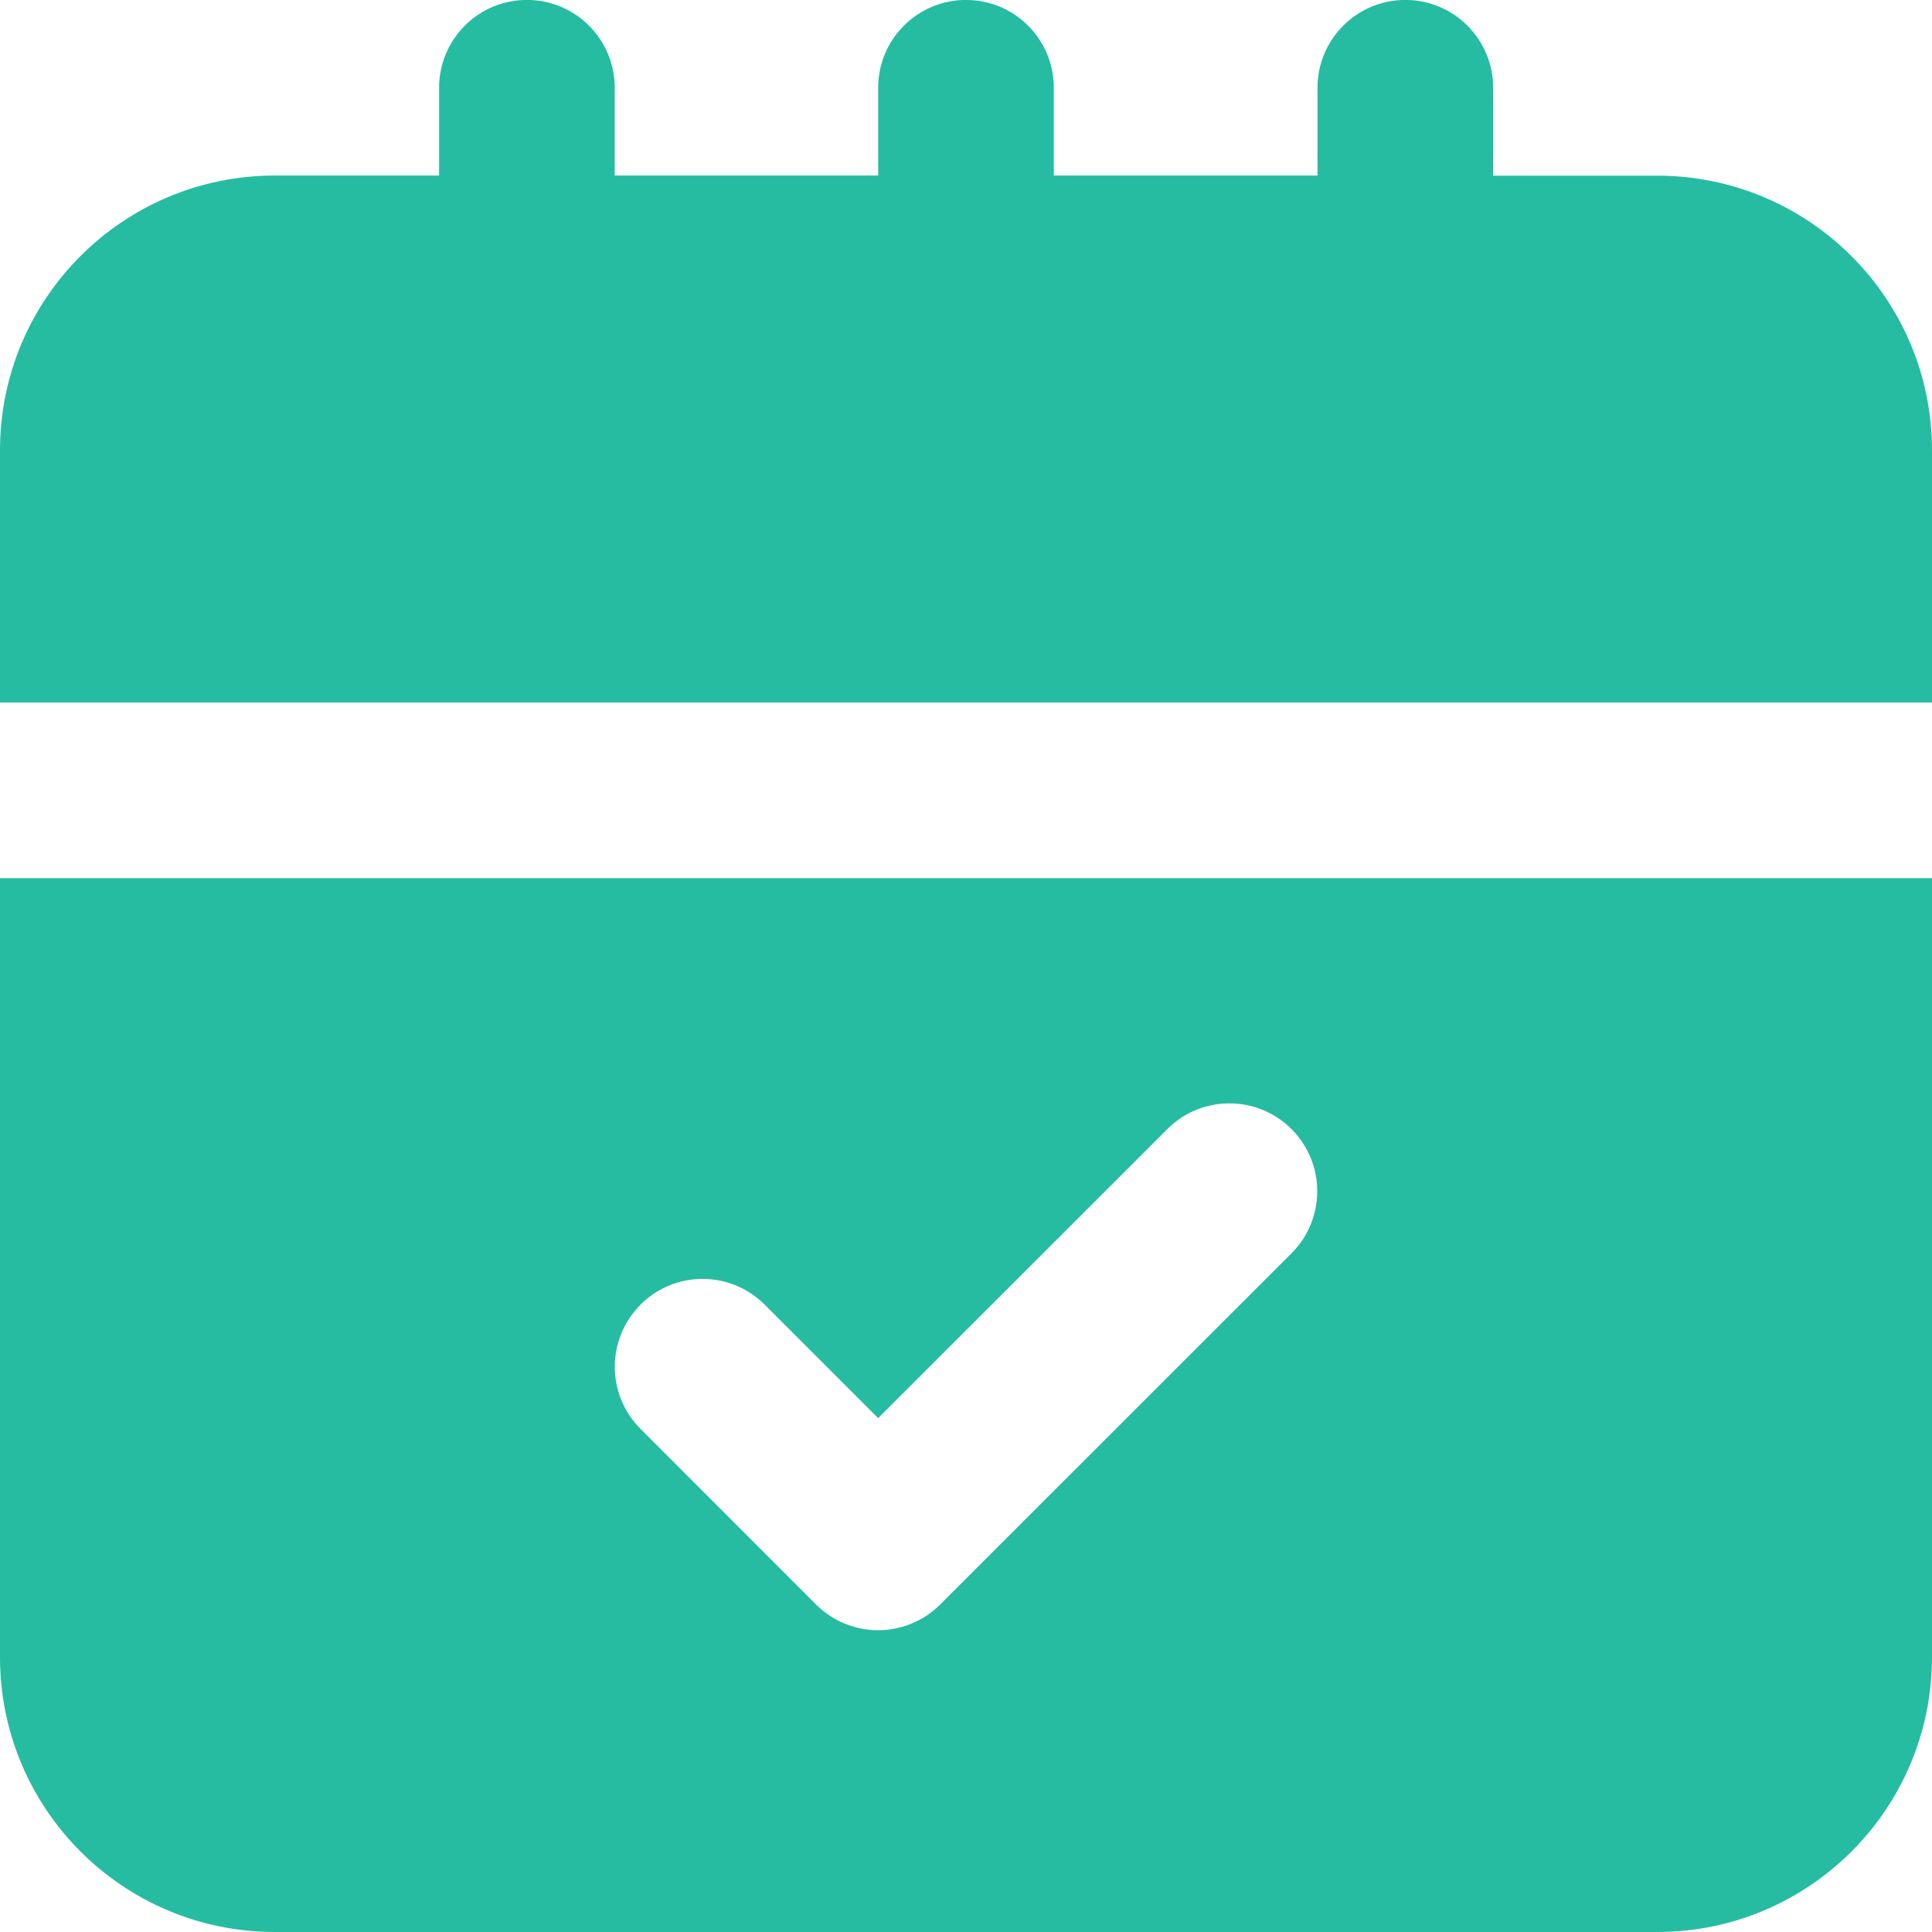
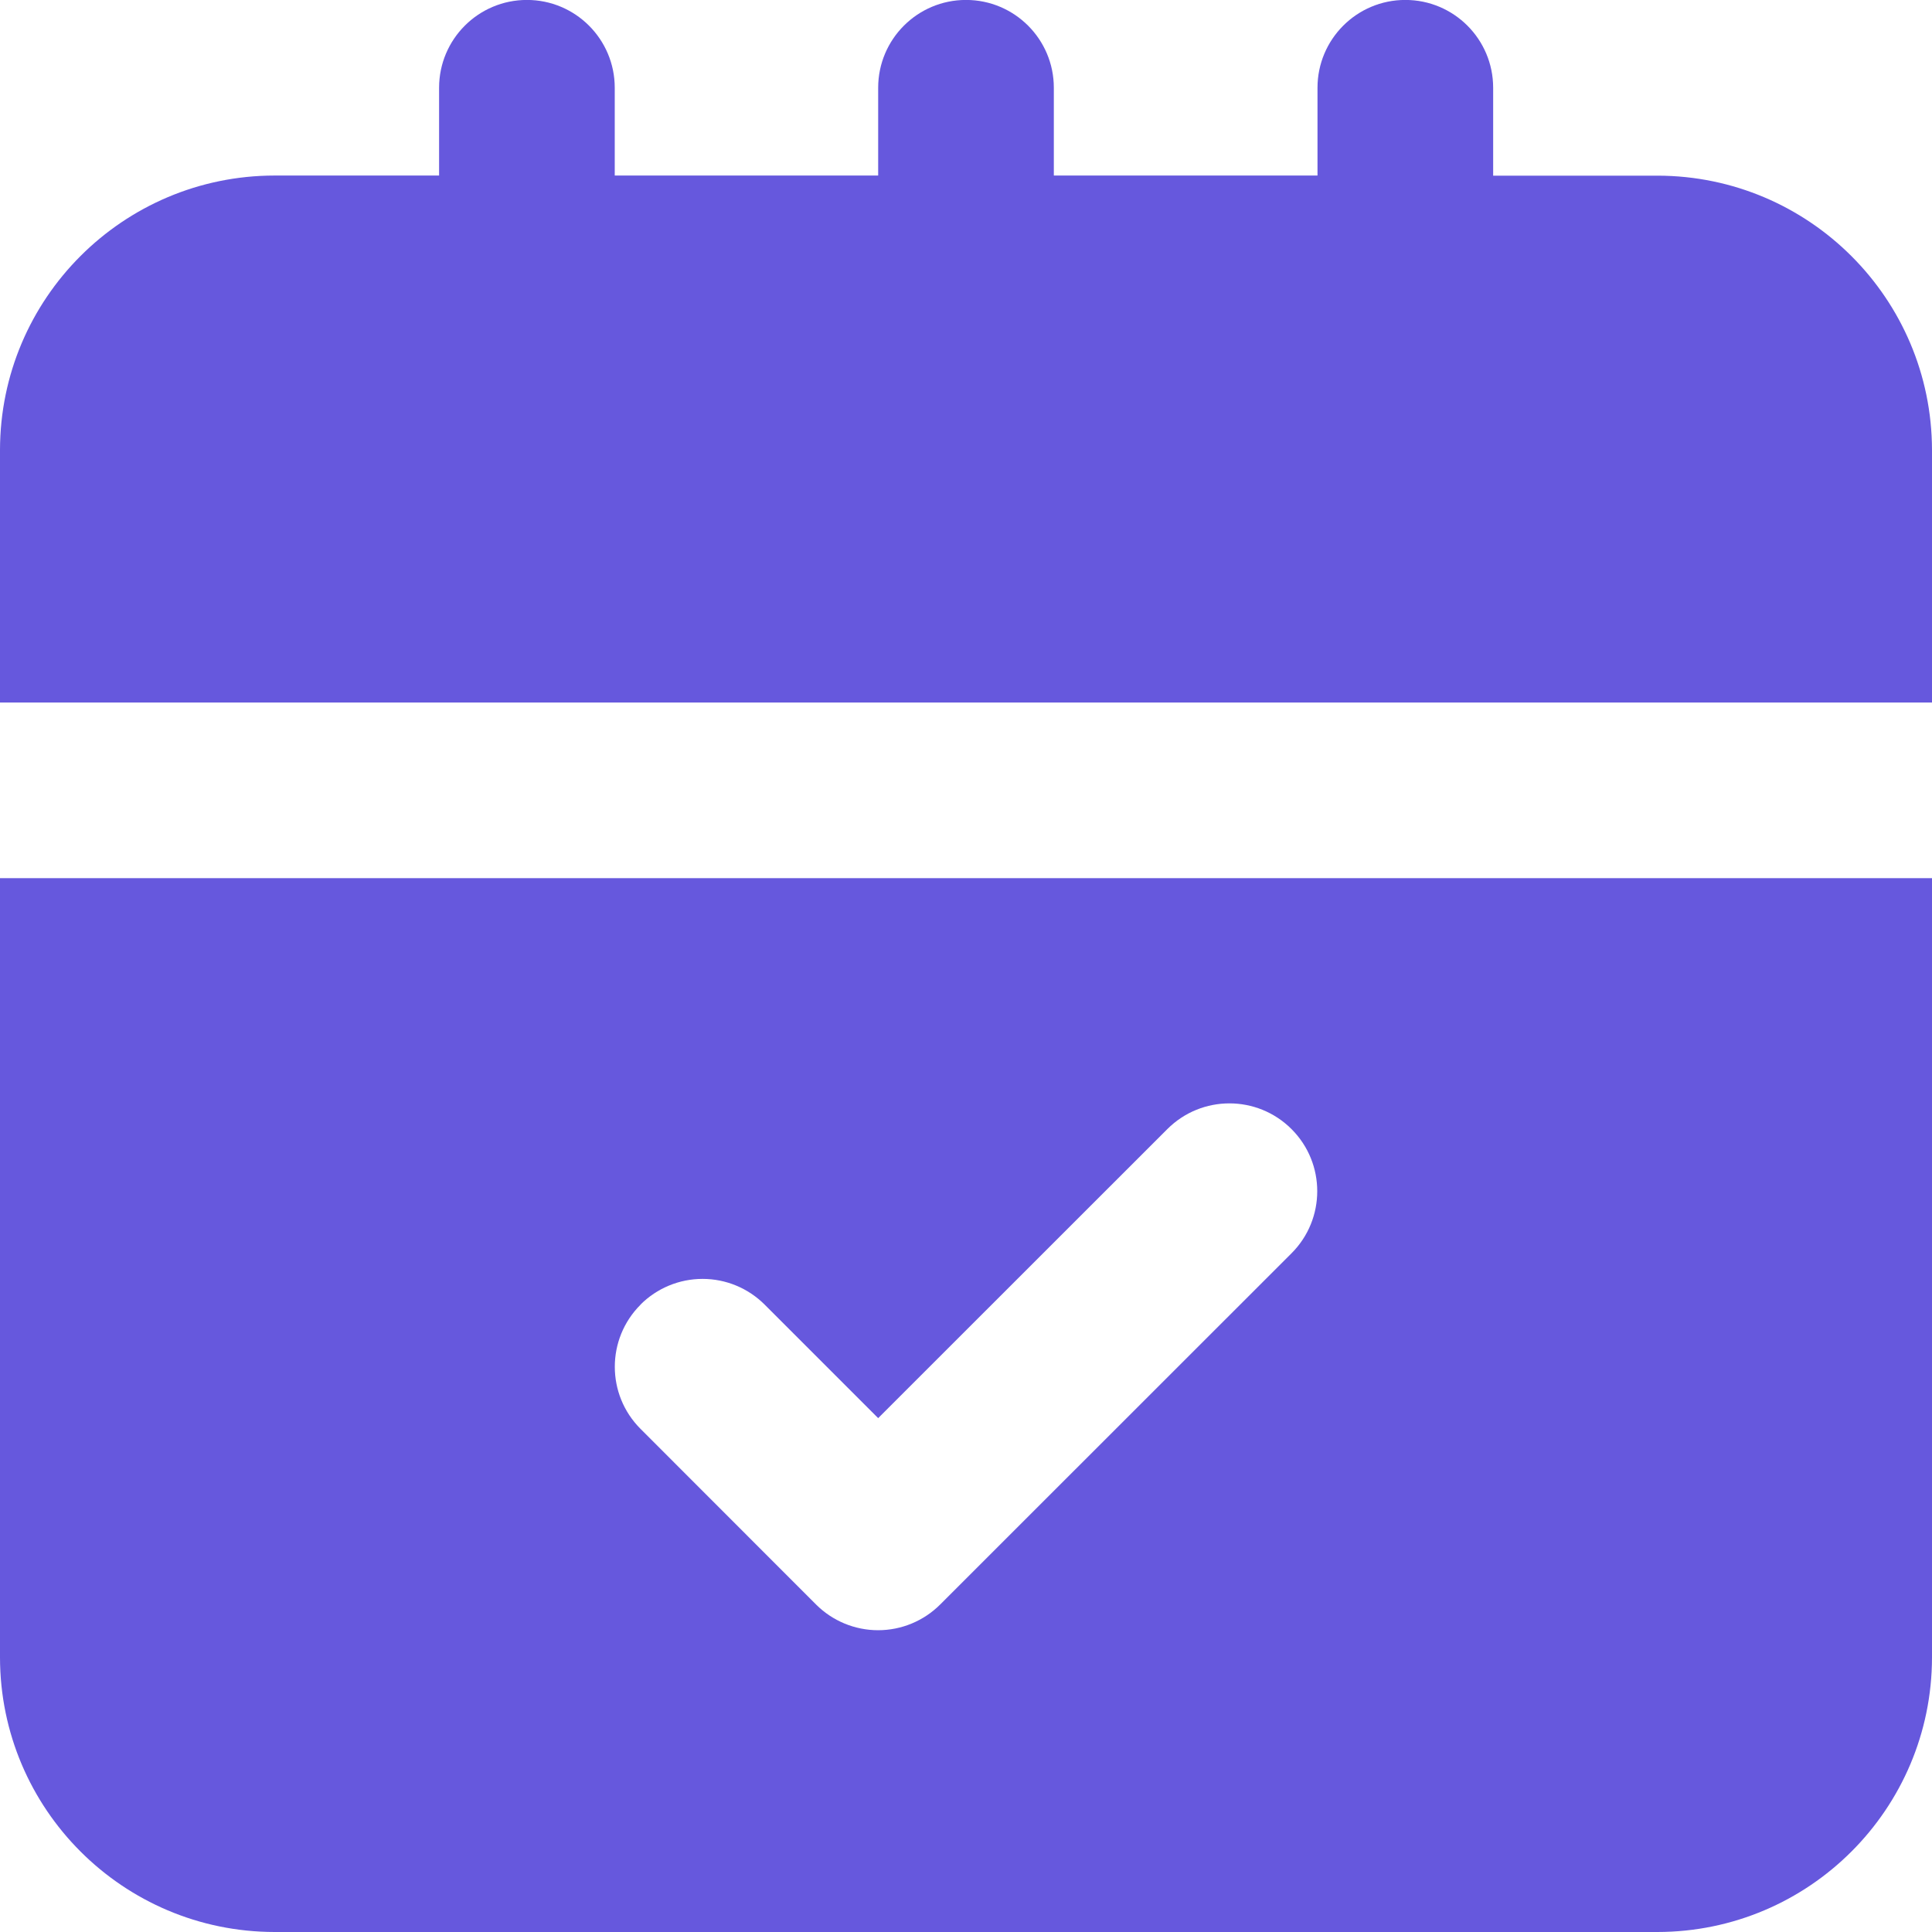
<svg xmlns="http://www.w3.org/2000/svg" width="15.915" height="15.915" viewBox="0 0 15.915 15.915">
  <g id="Layer_2" data-name="Layer 2" transform="translate(-1 -1)">
-     <path id="Path_26" data-name="Path 26" d="M14.654,2.447H13.3V1.723a.723.723,0,0,0-1.447,0v.723H9.681V1.723a.723.723,0,0,0-1.447,0v.723H6.064V1.723a.723.723,0,1,0-1.447,0v.723H3.261A2.264,2.264,0,0,0,1,4.707v2.08H16.915V4.707A2.264,2.264,0,0,0,14.654,2.447Z" fill="#26bca2" />
-     <path id="Path_27" data-name="Path 27" d="M1,17.42a2.264,2.264,0,0,0,2.261,2.261H14.654a2.264,2.264,0,0,0,2.261-2.261V11H1Zm5.276-2.907a.723.723,0,0,1,1.023,0l.935.935,2.382-2.381a.723.723,0,1,1,1.023,1.023L8.745,16.983a.723.723,0,0,1-1.023,0L6.276,15.536A.723.723,0,0,1,6.276,14.514Z" transform="translate(0 -2.766)" fill="#26bca2" />
+     <path id="Path_26" data-name="Path 26" d="M14.654,2.447H13.3V1.723a.723.723,0,0,0-1.447,0v.723H9.681V1.723a.723.723,0,0,0-1.447,0v.723H6.064V1.723a.723.723,0,1,0-1.447,0v.723H3.261A2.264,2.264,0,0,0,1,4.707v2.08H16.915V4.707A2.264,2.264,0,0,0,14.654,2.447Z" fill="#6658DD" />
+     <path id="Path_27" data-name="Path 27" d="M1,17.42a2.264,2.264,0,0,0,2.261,2.261H14.654a2.264,2.264,0,0,0,2.261-2.261V11H1Zm5.276-2.907a.723.723,0,0,1,1.023,0l.935.935,2.382-2.381a.723.723,0,1,1,1.023,1.023L8.745,16.983a.723.723,0,0,1-1.023,0L6.276,15.536A.723.723,0,0,1,6.276,14.514Z" transform="translate(0 -2.766)" fill="#6658DD" />
  </g>
</svg>
